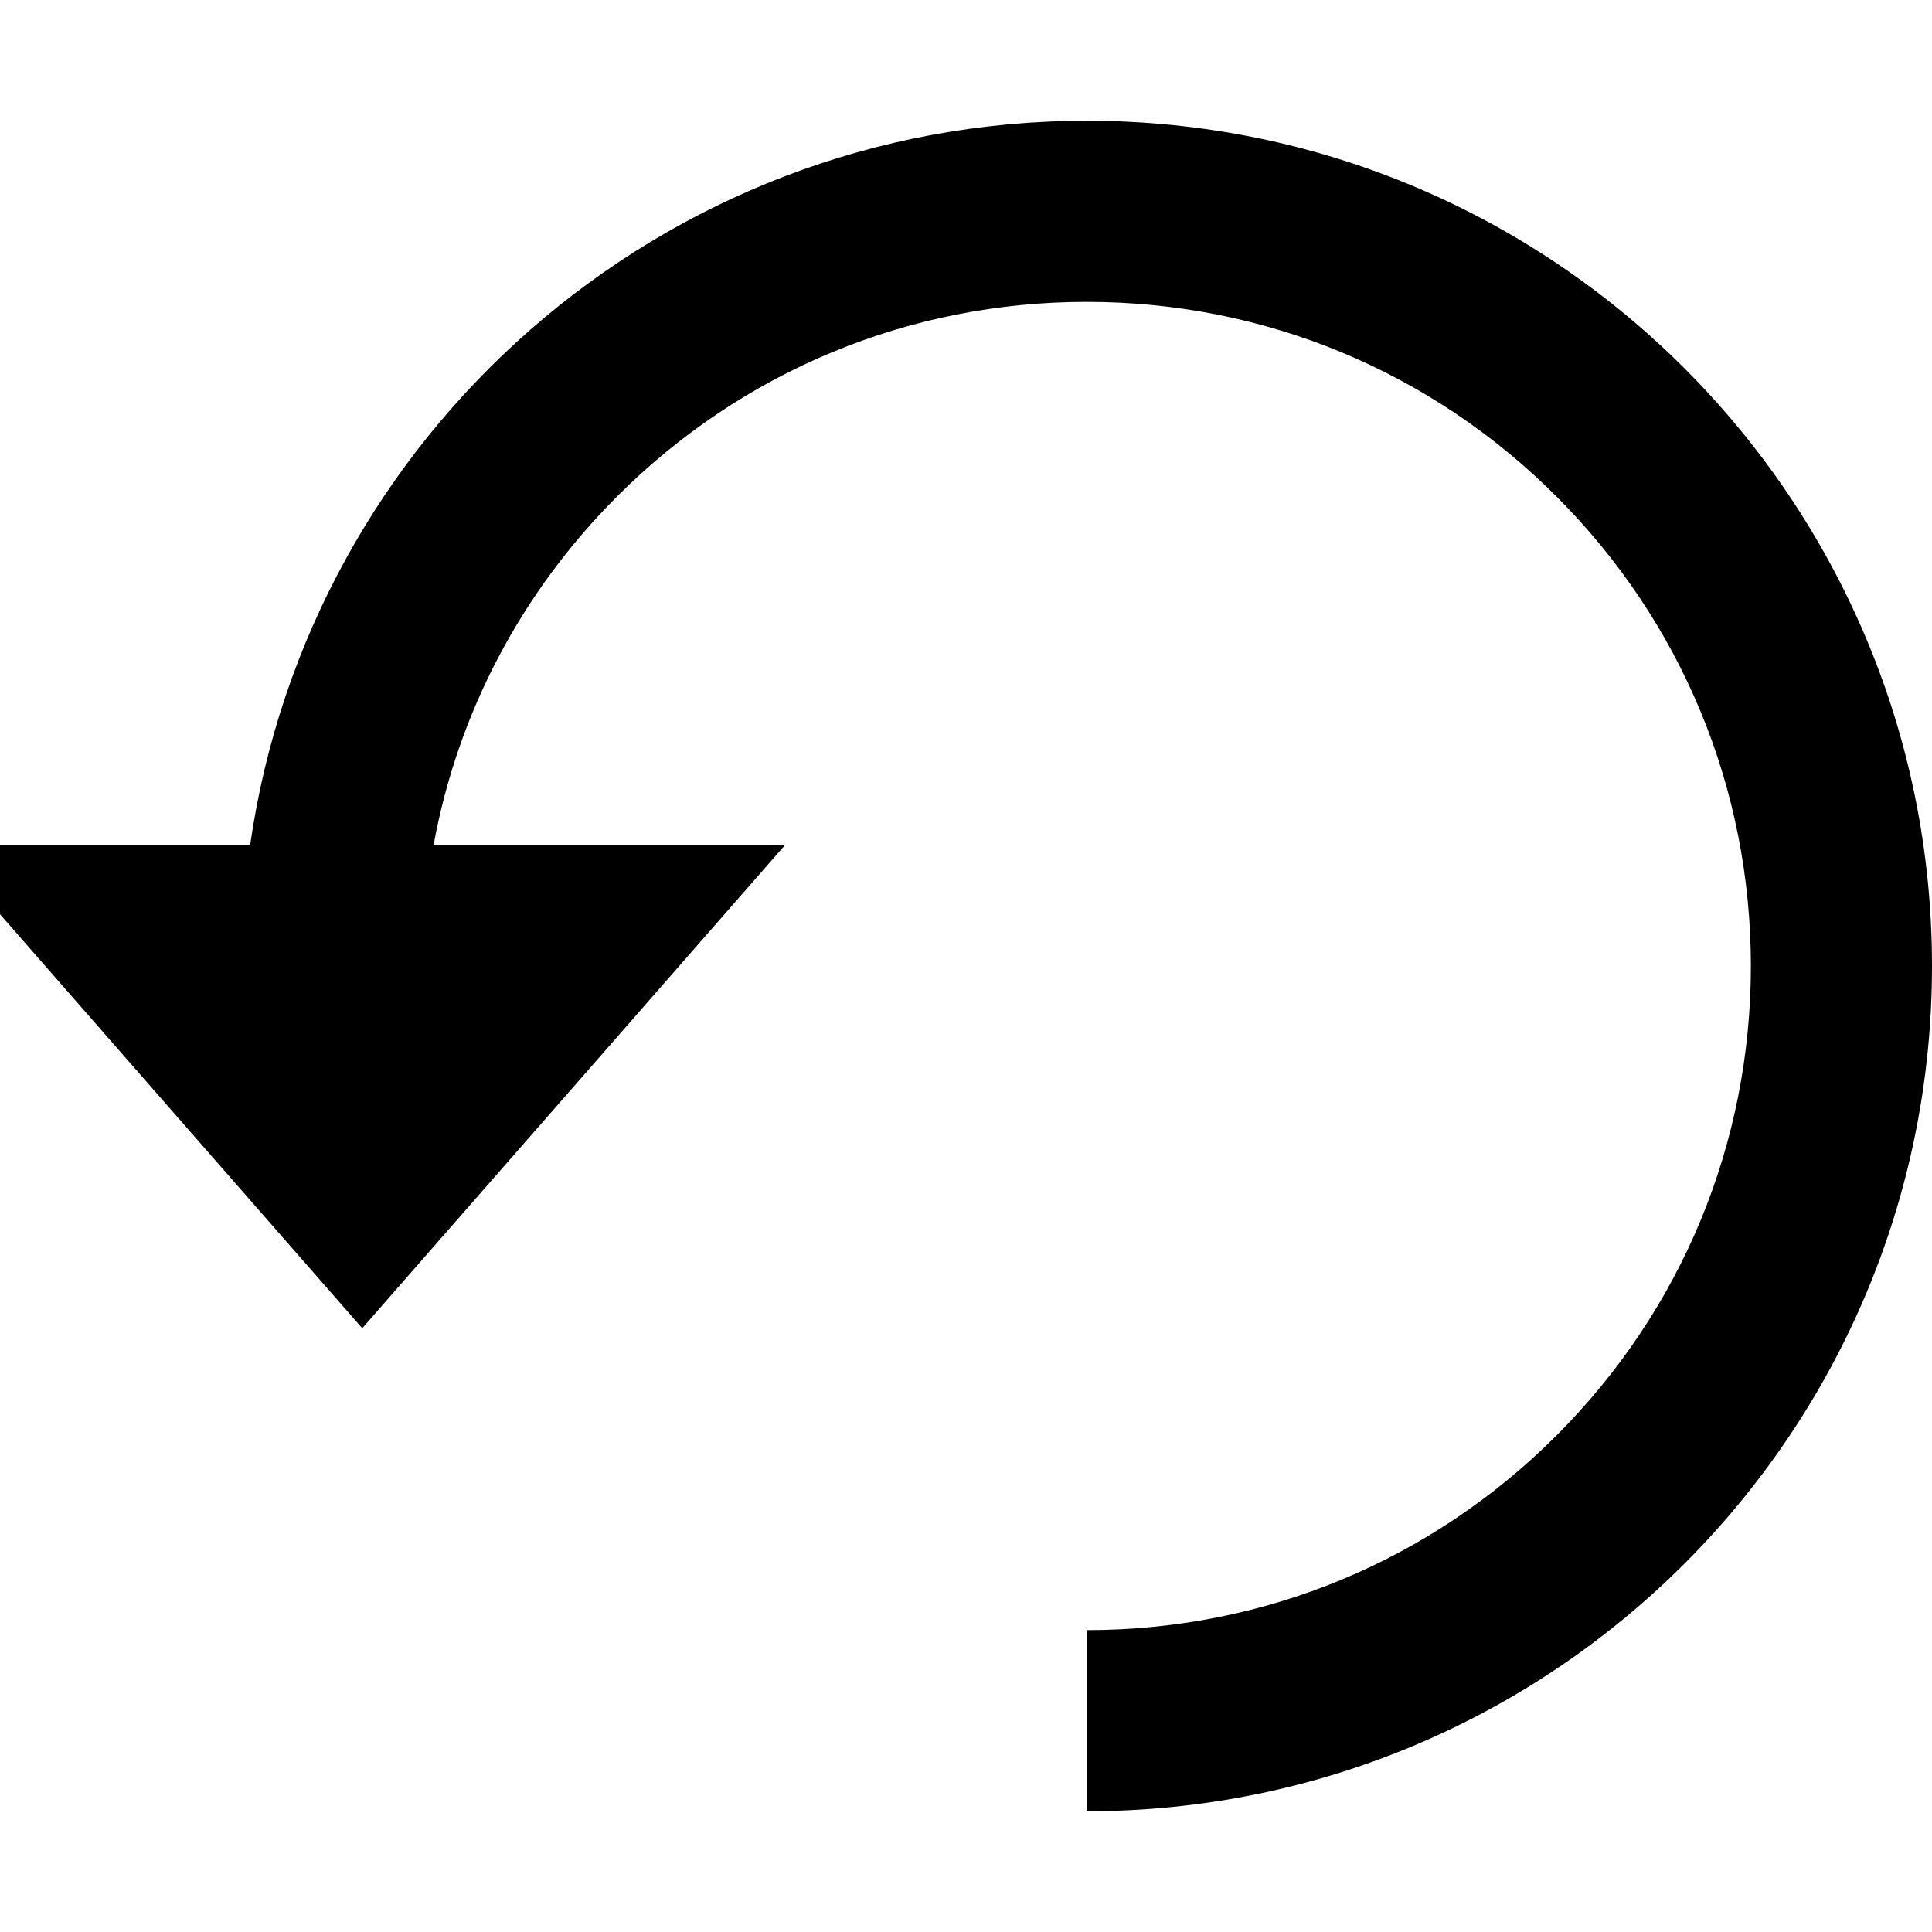
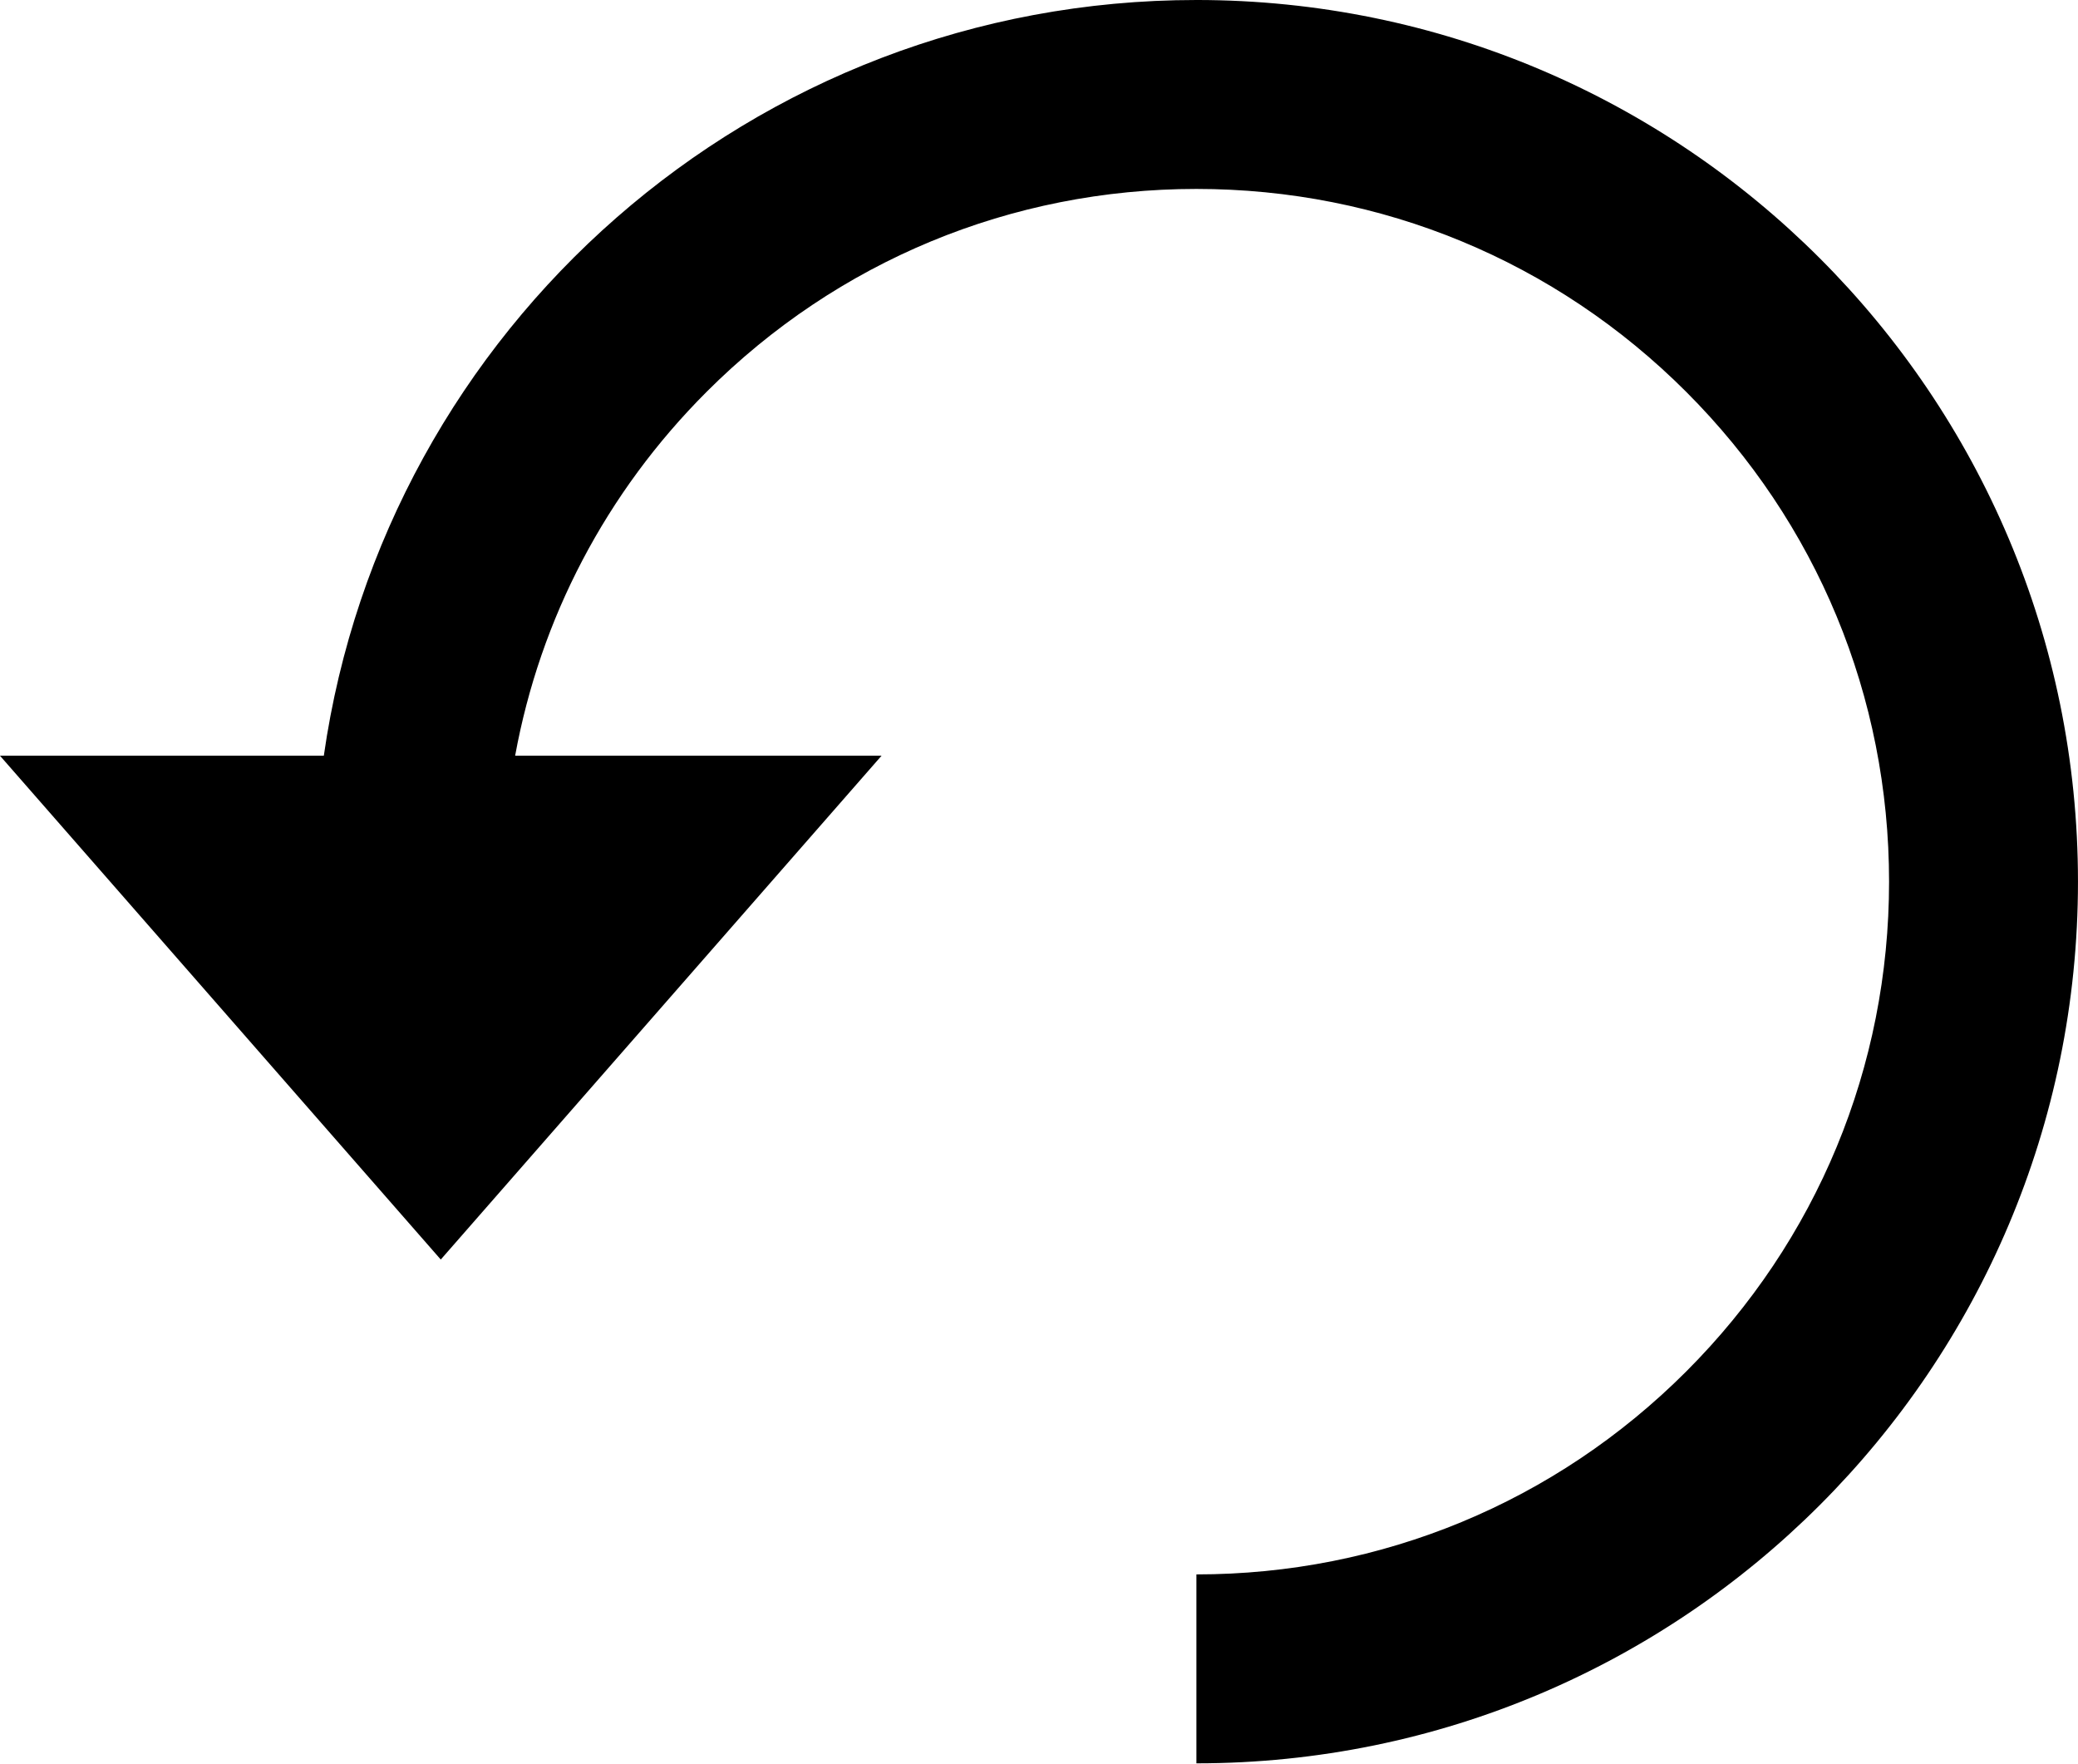
- <svg xmlns="http://www.w3.org/2000/svg" version="1.1" x="0px" y="0px" width="512px" height="512px" viewBox="0 0 512 512">
-   <path d="M288,32C175.154,32,81.815,115.449,66.285,224H-16L96,352l112-128h-93.104c6.362-34.828,23.083-66.882,48.653-92.451  C196.791,98.307,240.989,80,288,80c47.012,0,91.209,18.307,124.451,51.549C445.693,164.791,464,208.989,464,256  c0,47.012-18.307,91.209-51.549,124.451S335.012,432,288,432v48c123.712,0,224-100.288,224-224S411.712,32,288,32z" />
+ <svg xmlns="http://www.w3.org/2000/svg" width="528" height="448" version="1.1" viewBox="0 0 528 448">
+   <path d="m304 0c-112.85 0-206.18 83.449-221.72 192h-82.285l112 128 112-128h-93.104c6.362-34.828 23.083-66.882 48.653-92.451 33.242-33.242 77.44-51.549 124.45-51.549 47.012 0 91.209 18.307 124.45 51.549s51.549 77.44 51.549 124.45c0 47.012-18.307 91.209-51.549 124.45s-77.439 51.549-124.45 51.549v48c123.71 0 224-100.29 224-224s-100.29-224-224-224z" />
</svg>
